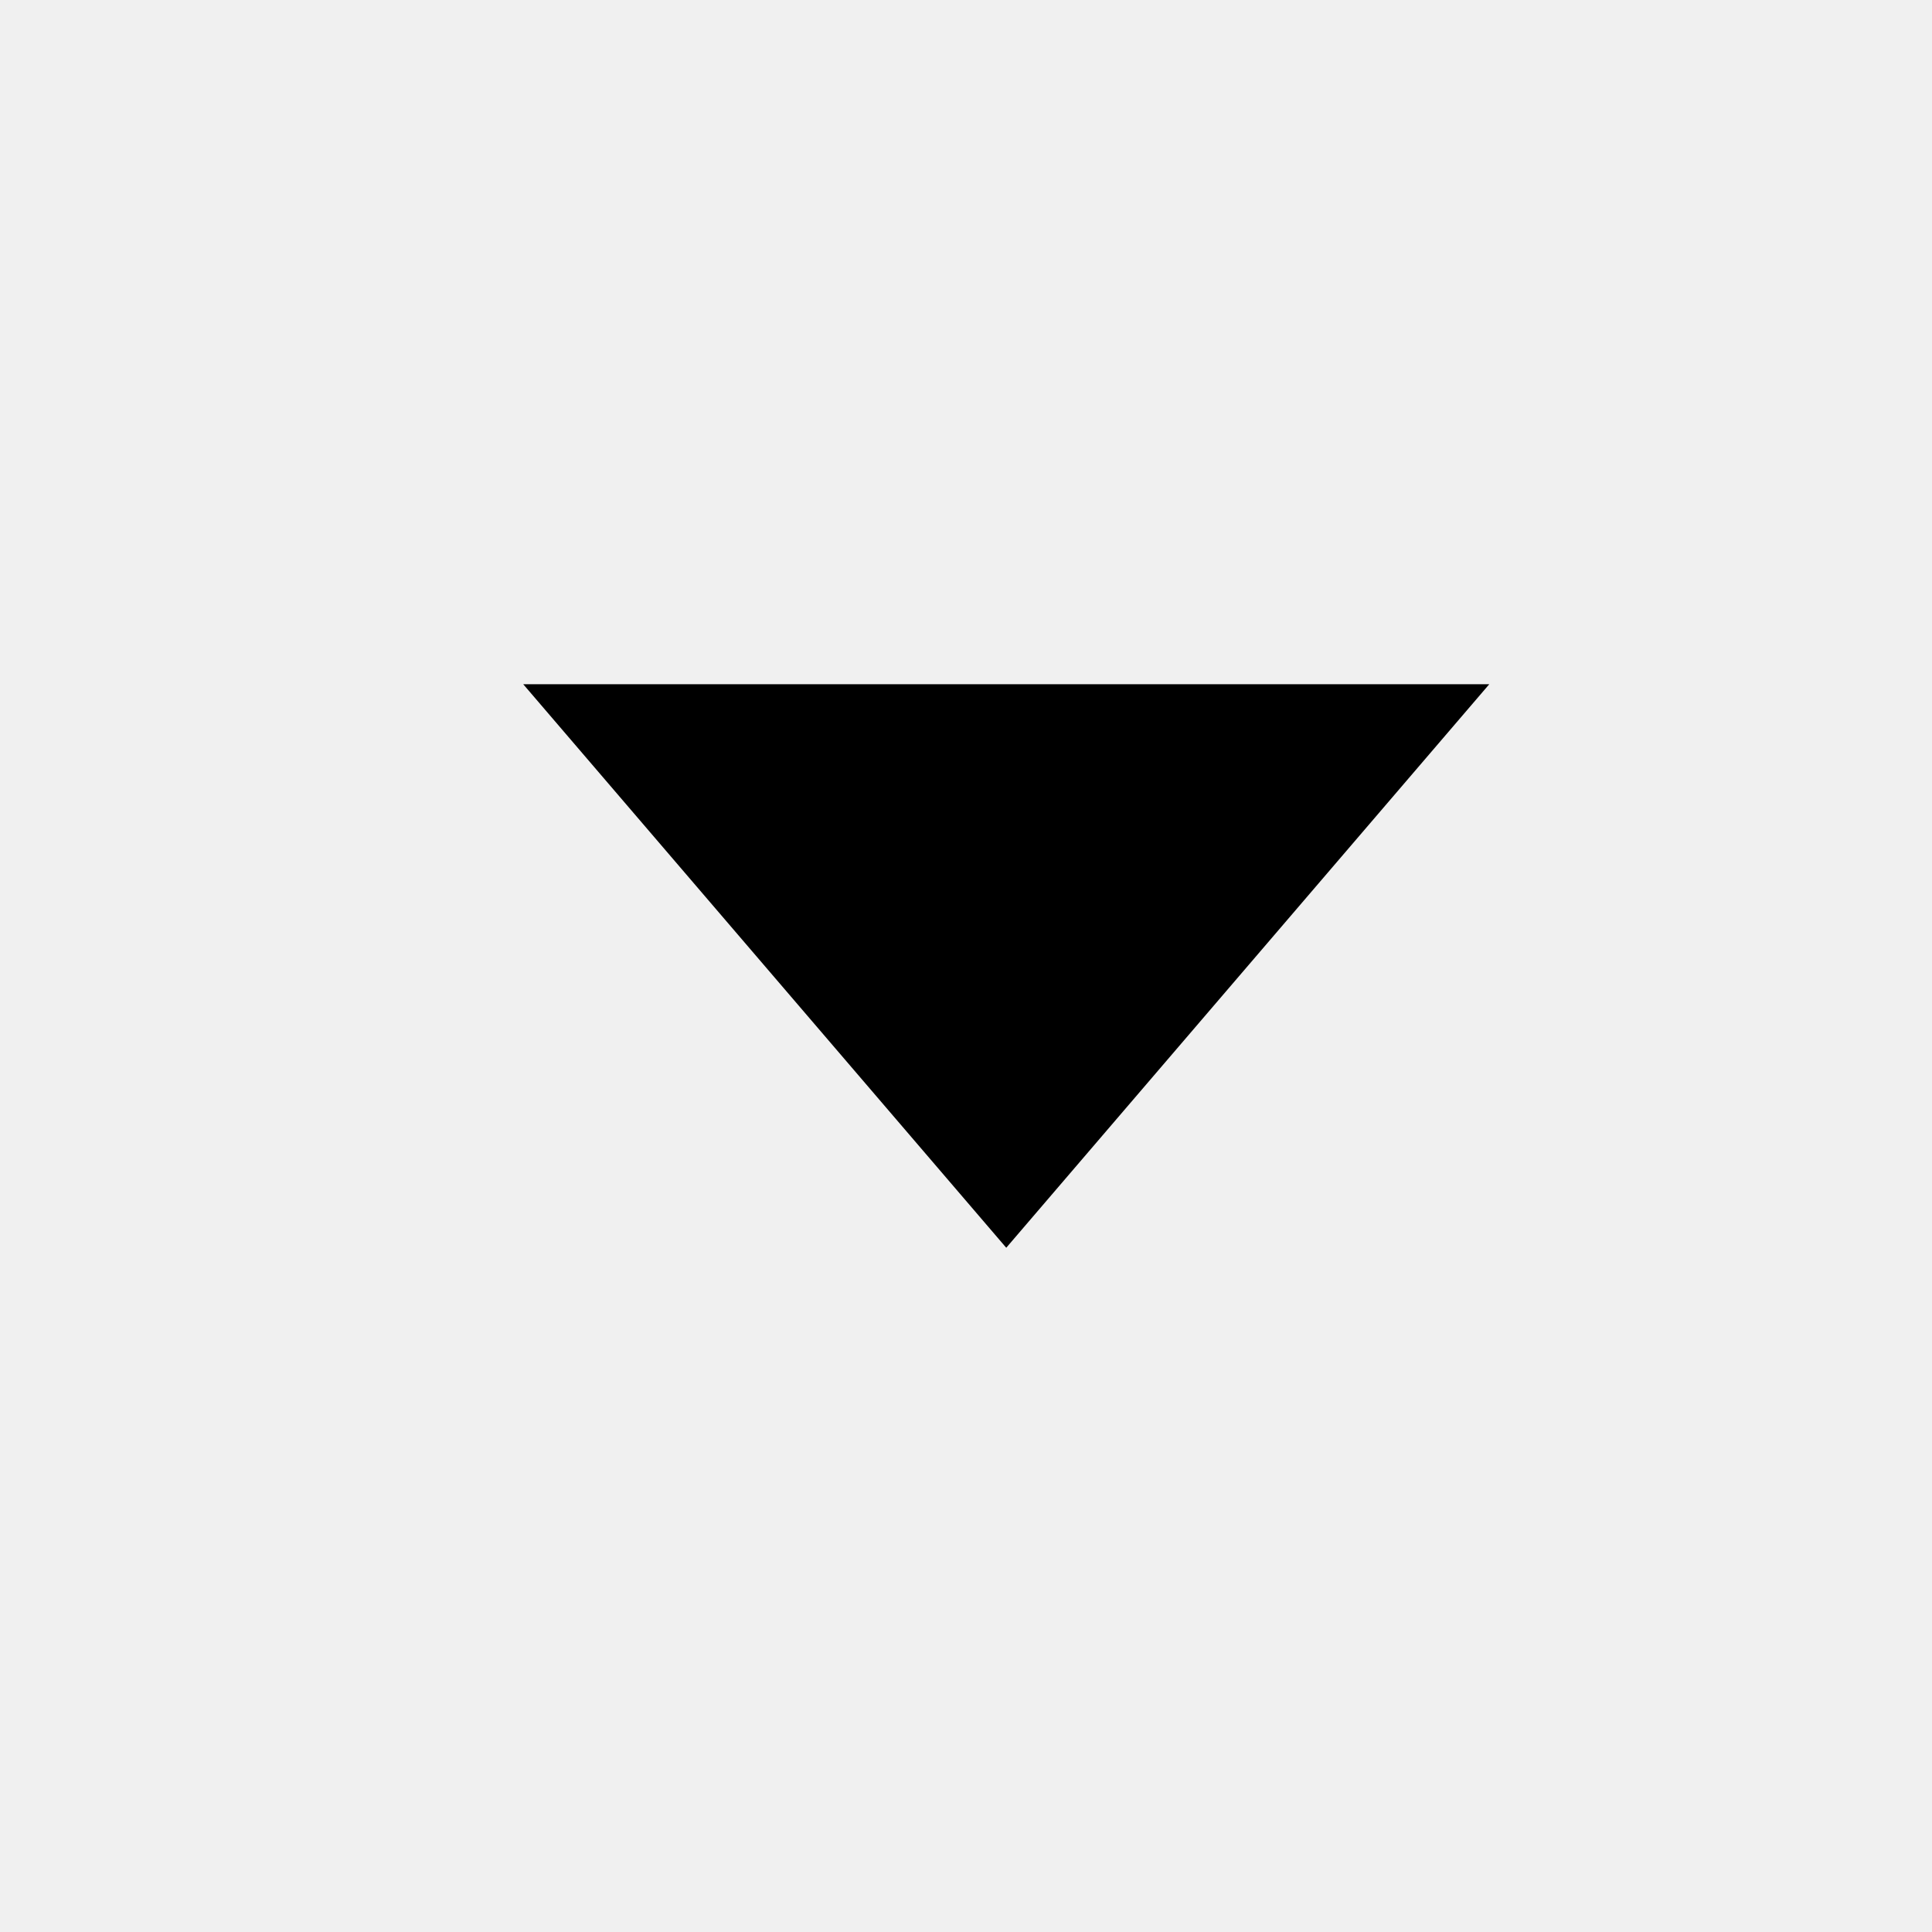
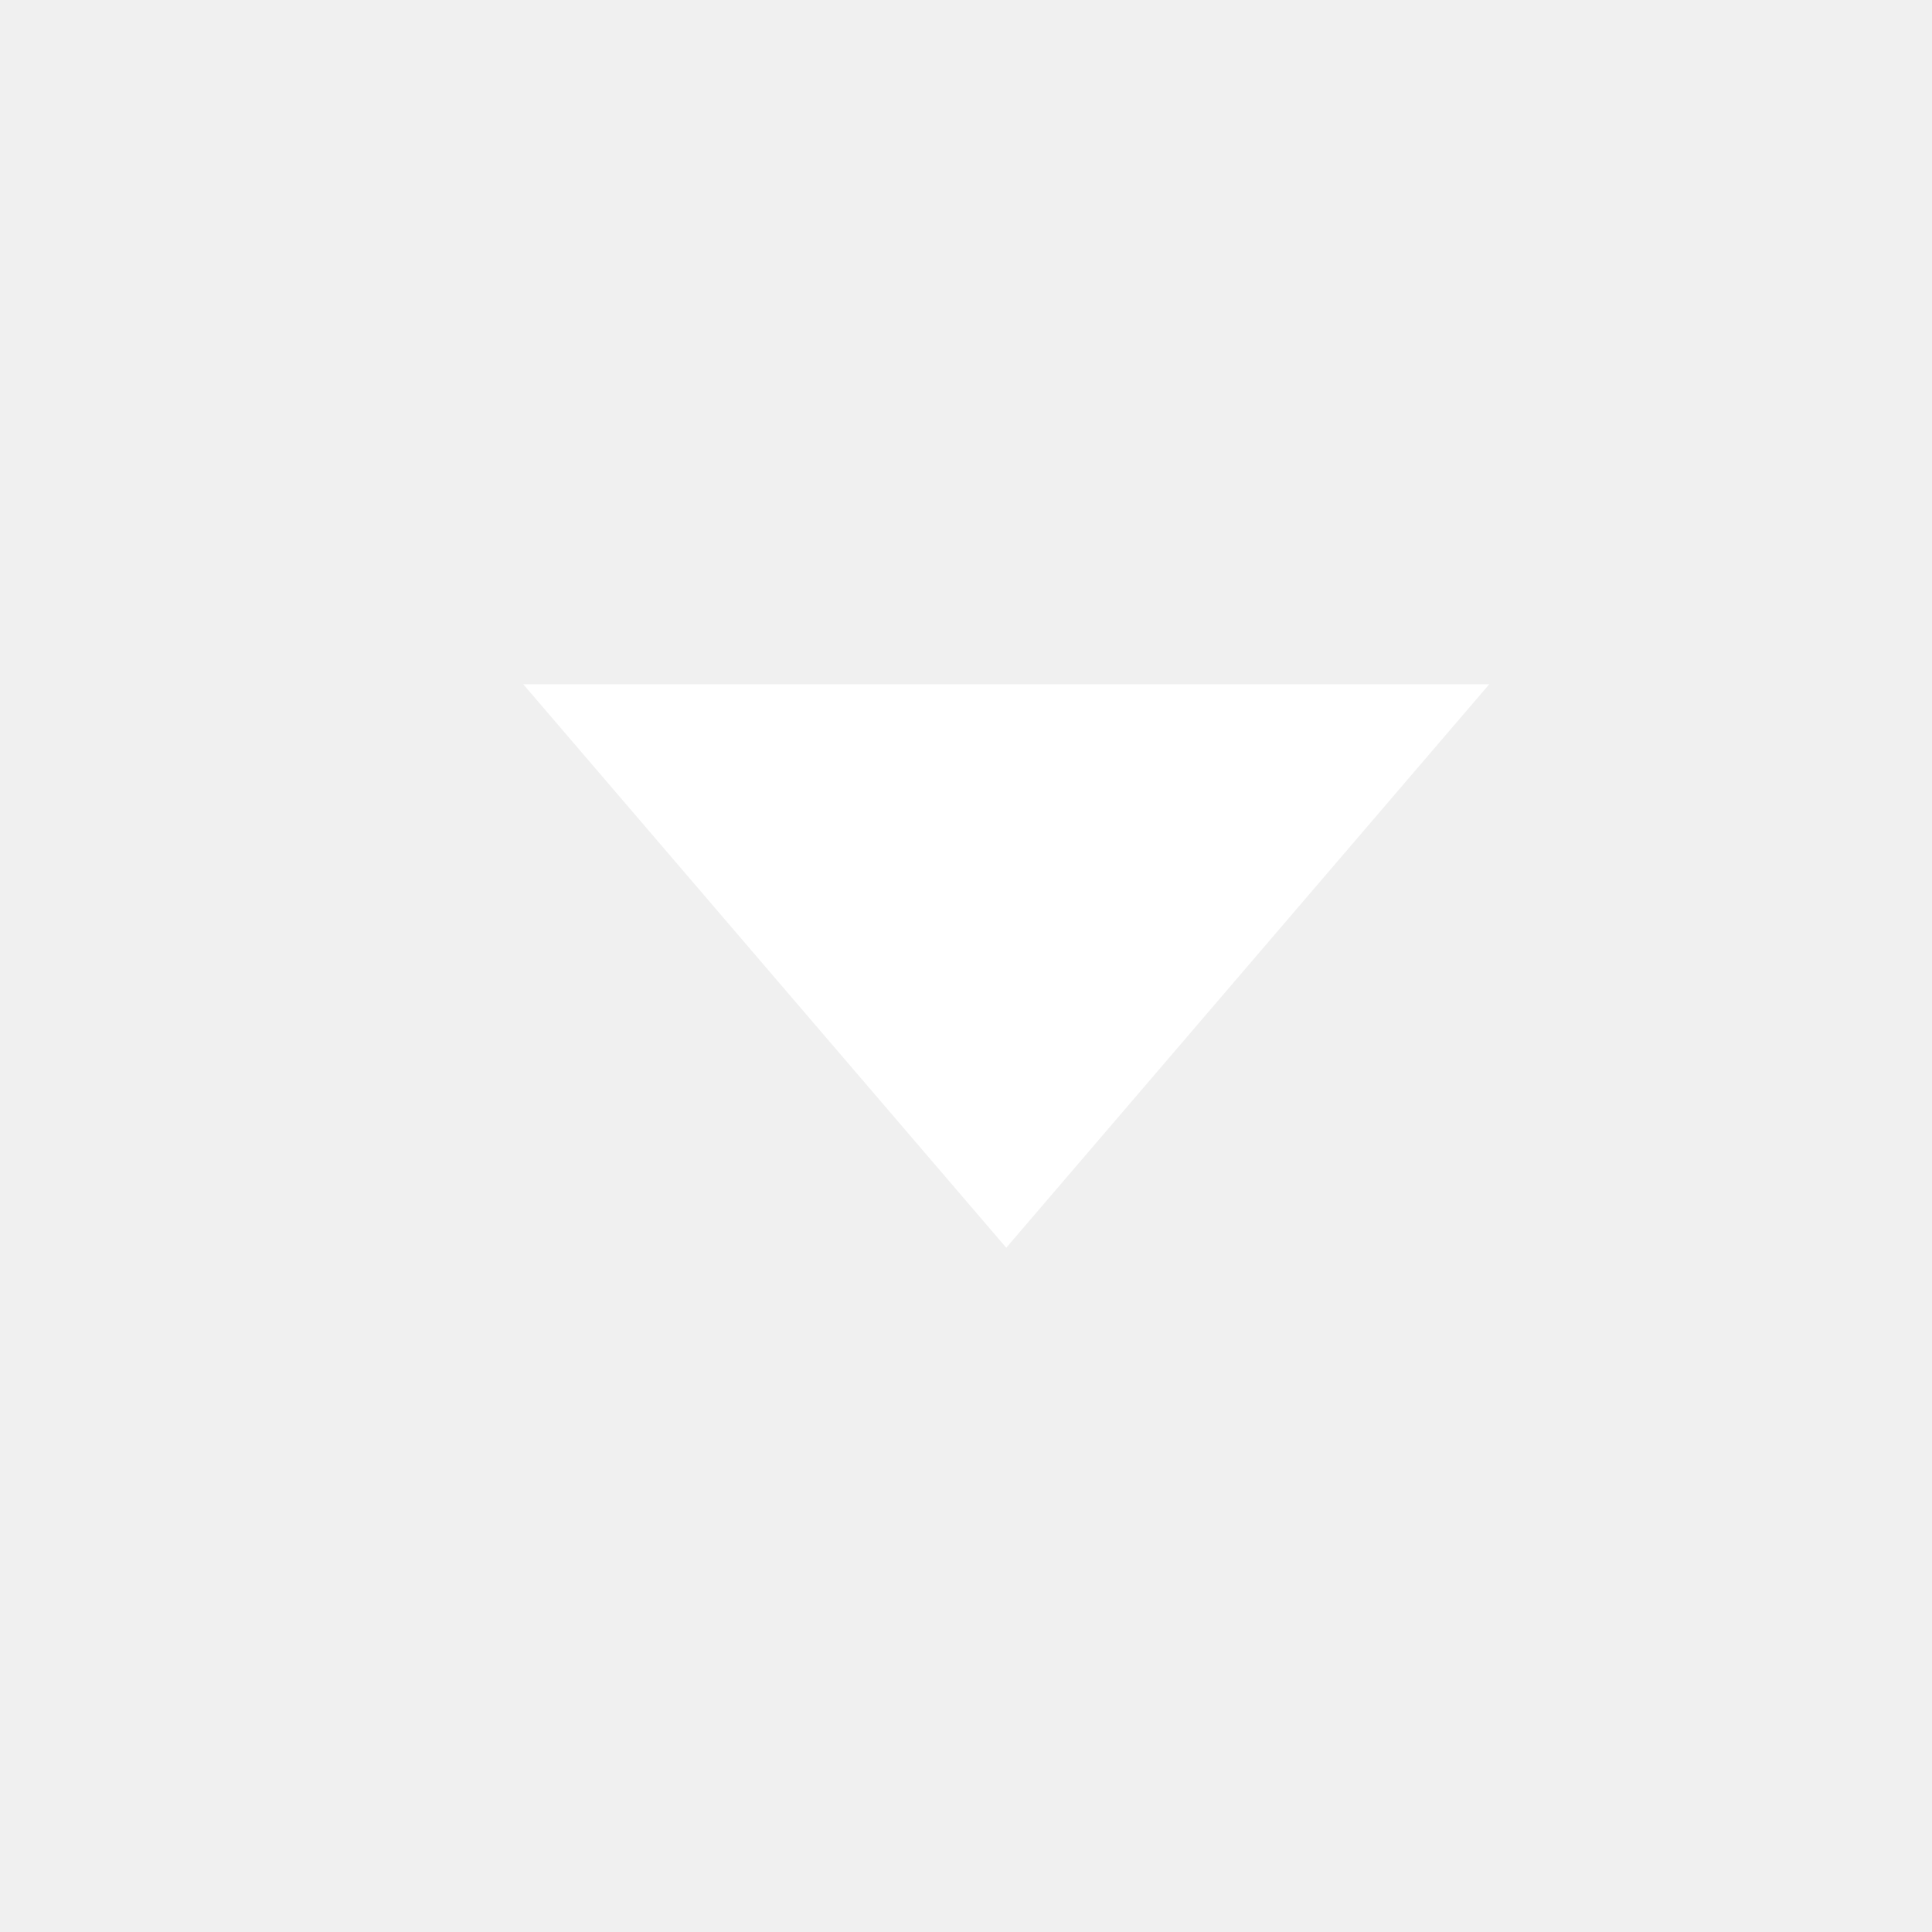
- <svg xmlns="http://www.w3.org/2000/svg" fill="#000000" version="1.1" id="Layer_1" viewBox="0 0 24 24" xml:space="preserve">
+ <svg xmlns="http://www.w3.org/2000/svg" fill="#fff" version="1.1" id="Layer_1" viewBox="0 0 24 24" xml:space="preserve">
  <style type="text/css">
	.st0{fill:none;}
</style>
  <path d="M6.5,8.5l6,7l6-7H6.5z" />
  <rect class="st0" width="24" height="24" />
  <rect class="st0" width="24" height="24" />
</svg>
